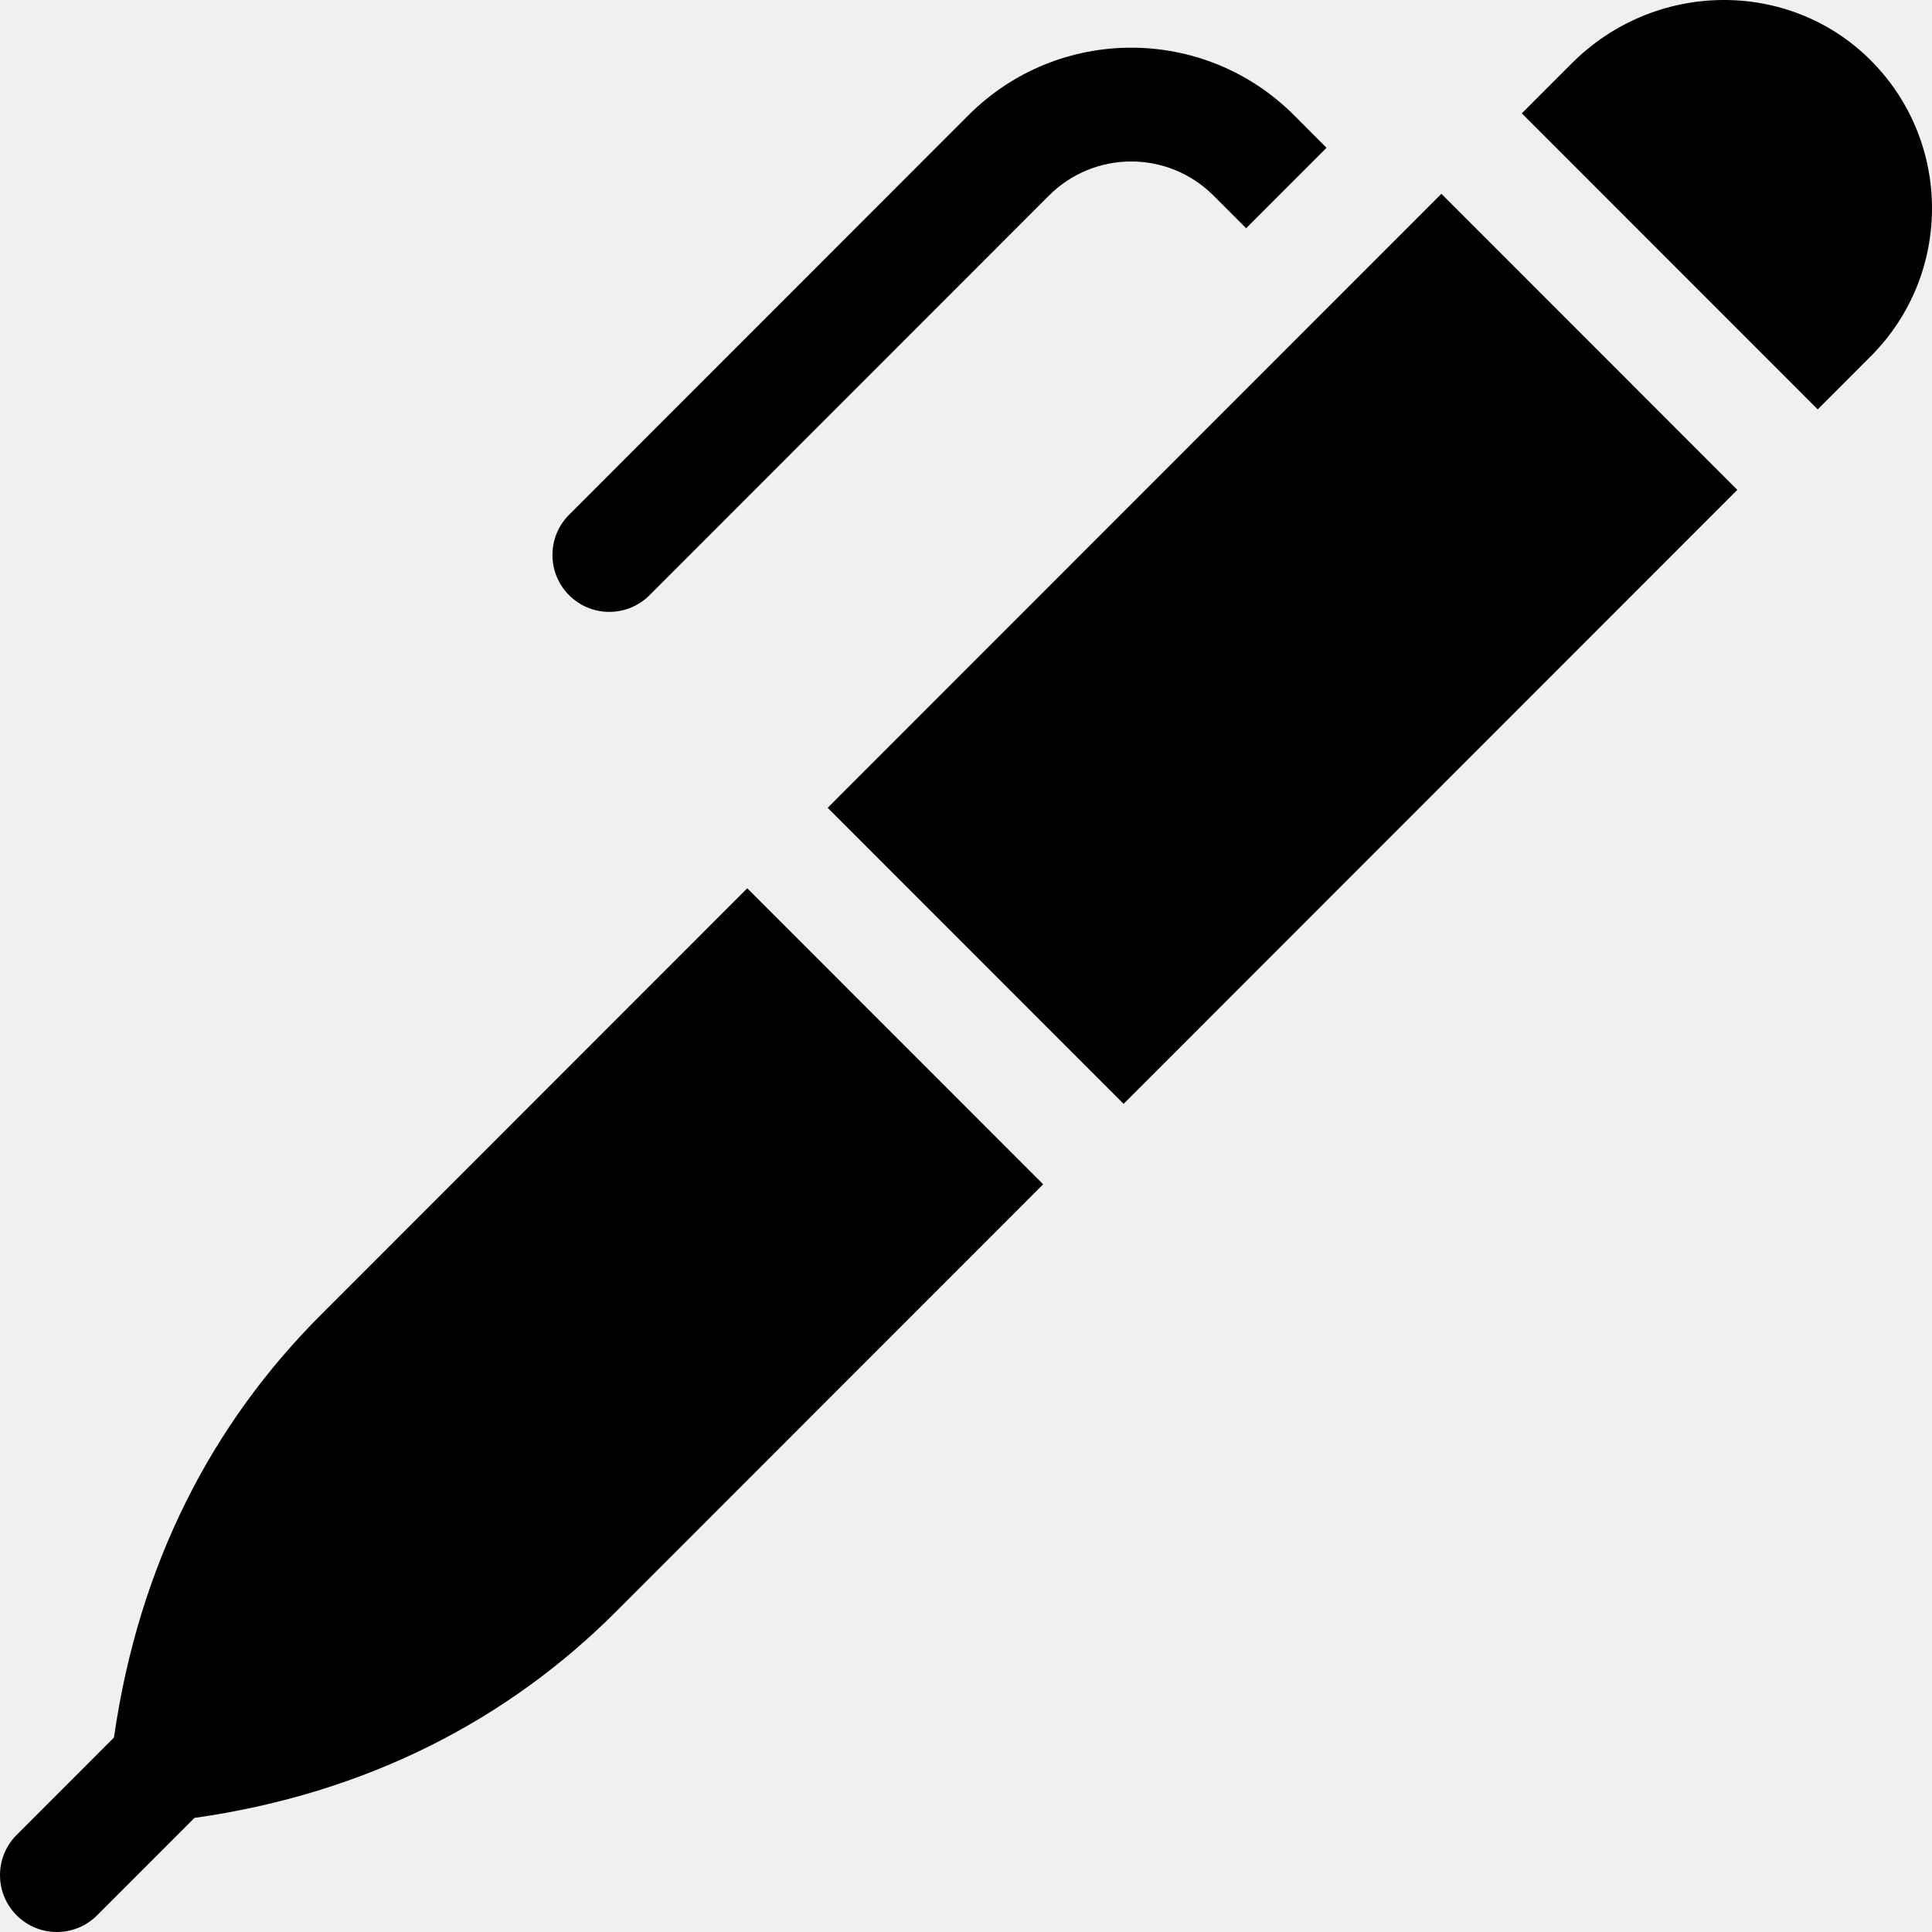
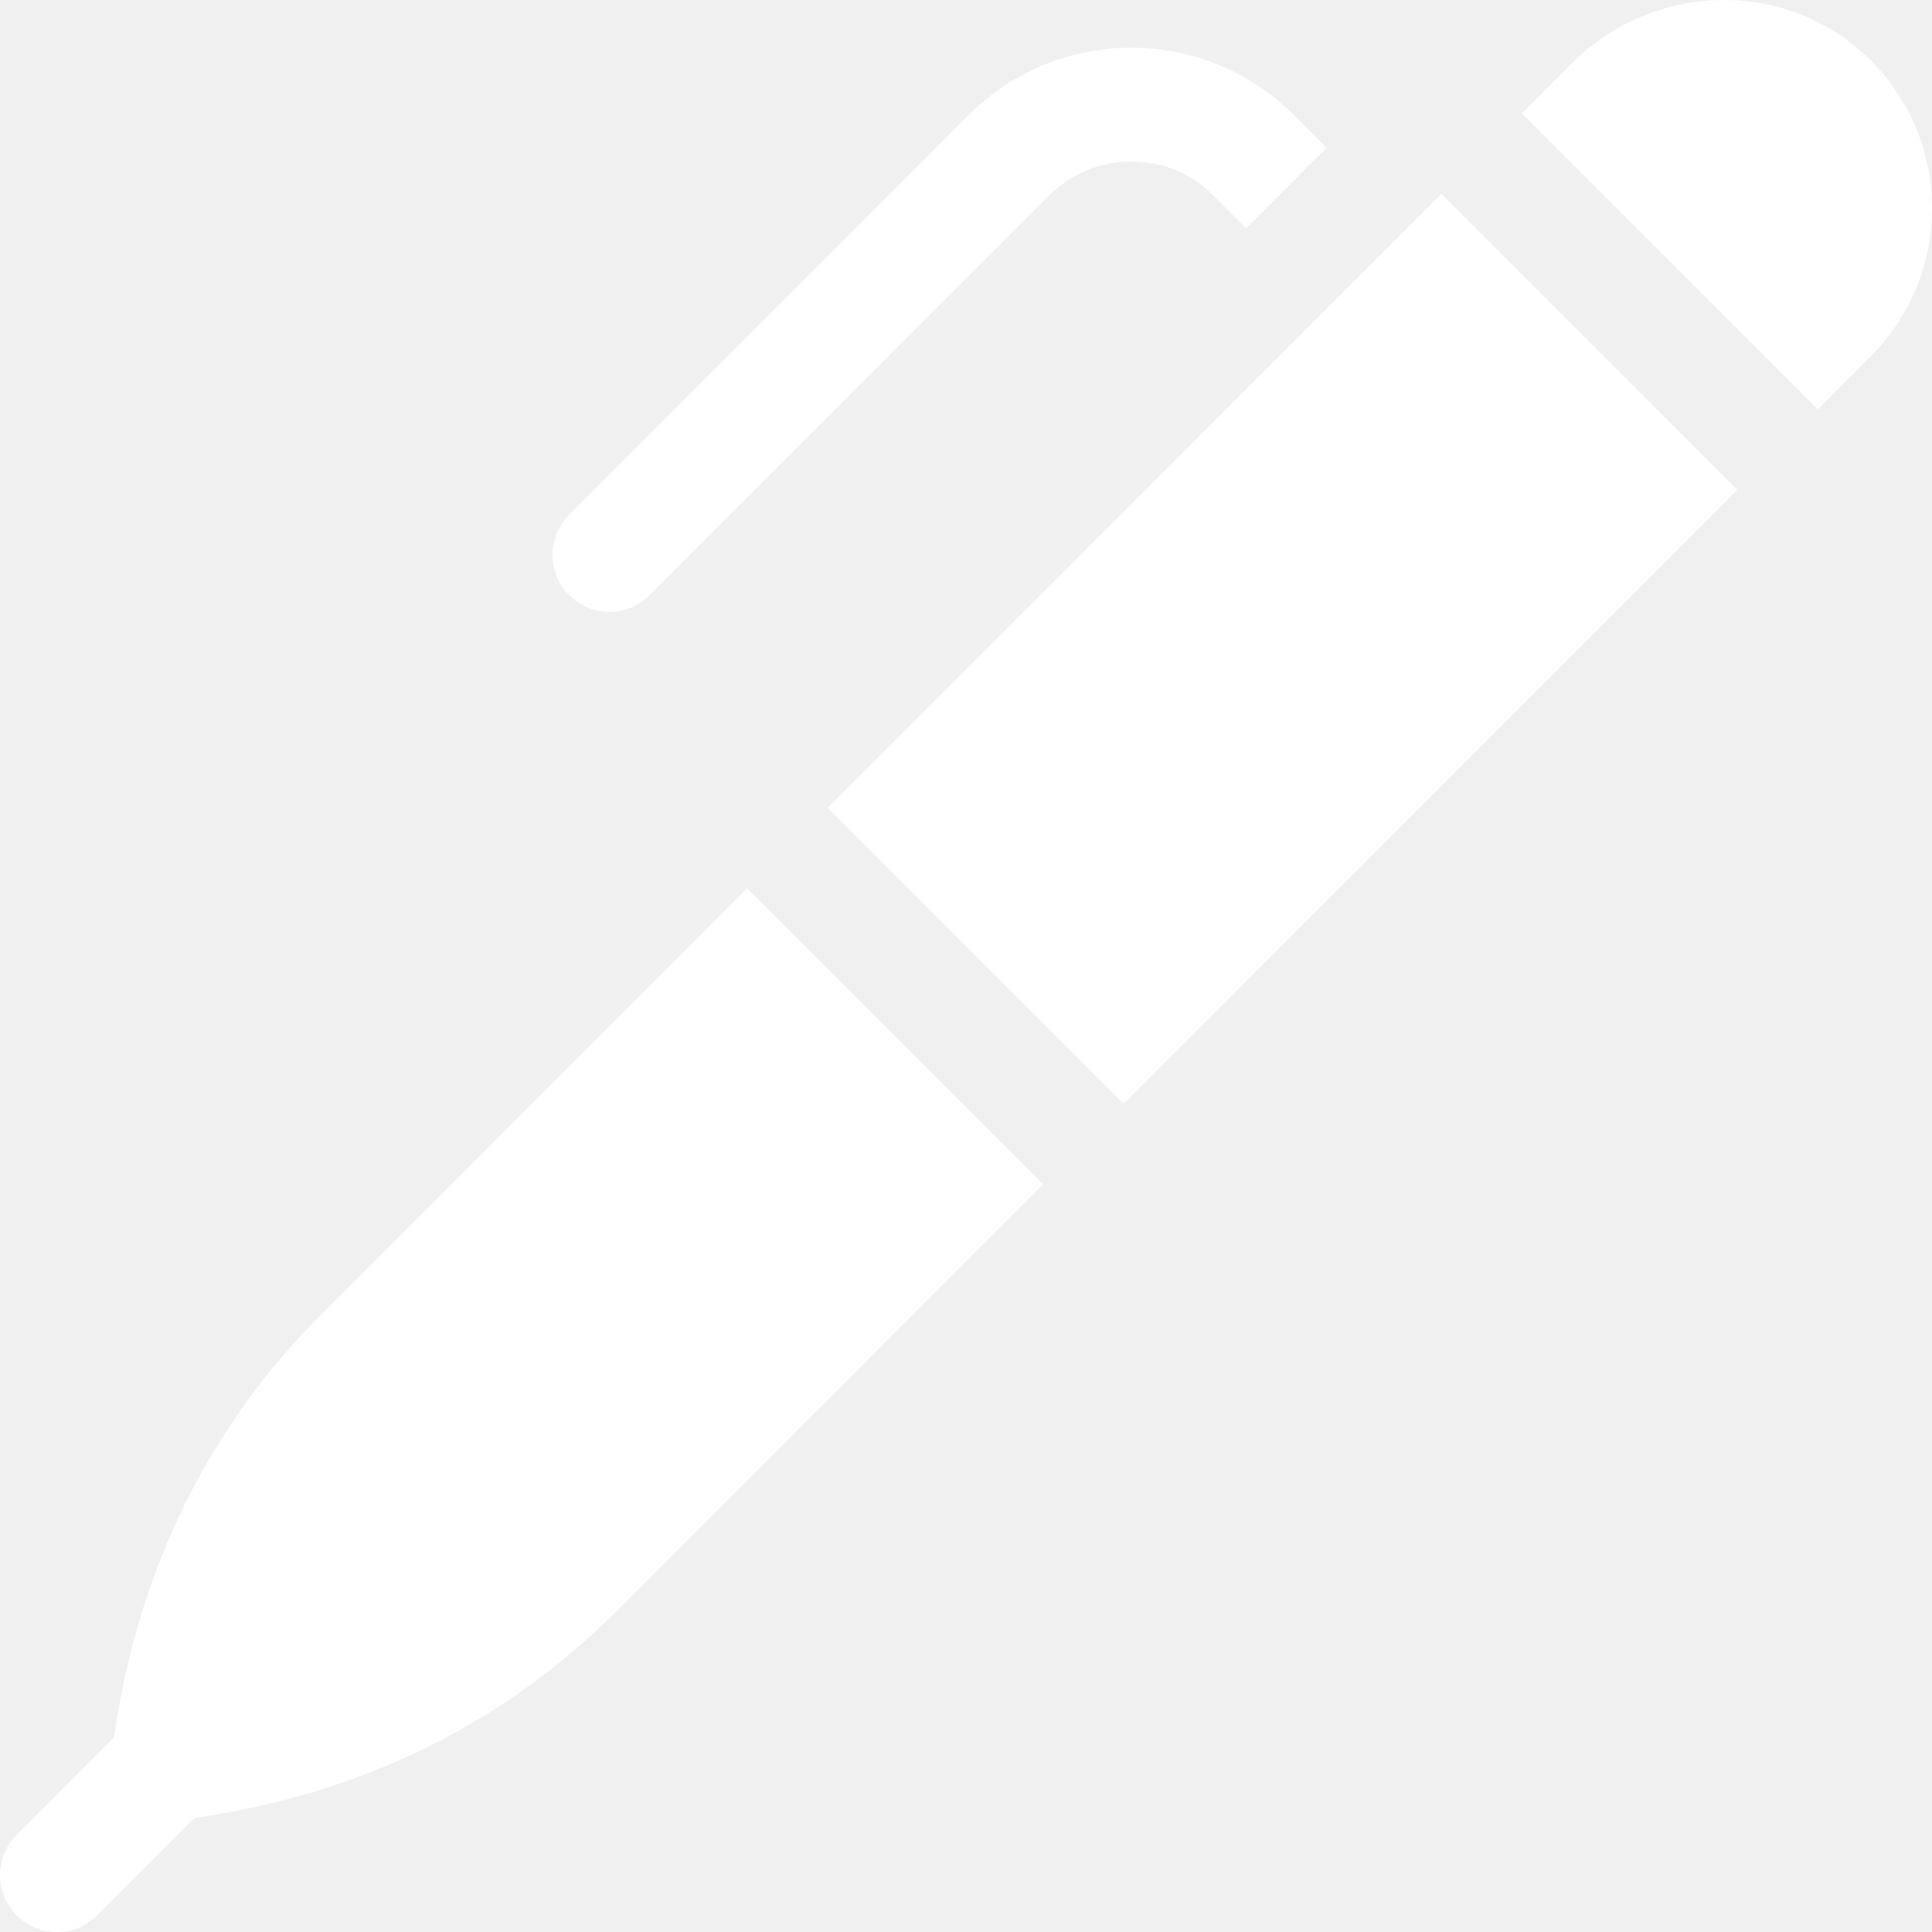
- <svg xmlns="http://www.w3.org/2000/svg" id="Capa_1" enable-background="new 0 0 510 510" height="512" viewBox="0 0 510 510" width="512">
+ <svg xmlns="http://www.w3.org/2000/svg" id="Capa_1" enable-background="new 0 0 510 510" height="512" viewBox="0 0 510 510" width="512" fill="#ffffff">
  <path d="m171.454 157.127c5.687-5.69 101.48-101.531 105.427-105.479 12.002-12.008 31.436-12.042 43.472 0l8.592 8.601c11.039-11.045 10.708-10.713 21.225-21.236l-8.582-8.601c-23.758-23.77-62.19-23.765-85.943 0l-105.416 105.469c-5.864 5.867-5.864 15.379 0 21.246 5.865 5.847 15.337 5.871 21.225 0z" />
  <path d="m84.577 347.22c-28.492 28.506-47.915 65.526-54.49 111.437v.01c-22.034 22.045-15.69 15.698-25.689 25.702-5.864 5.857-5.864 15.369 0 21.236 5.862 5.864 15.371 5.857 21.225 0 3.149-3.151 23.237-23.249 25.709-25.722 45.539-6.448 82.771-25.912 111.351-54.517l112.682-112.738-78.107-78.146z" />
  <path d="m218.484 213.236.01.01 78.107 78.146c118.002-118.061 91.018-91.066 162.008-162.079l-78.117-78.156c-17.574 17.564-52.588 52.617-162.008 162.079z" />
  <path d="m493.754 15.854c-21.536-21.466-56.901-21.086-78.827.851l-13.21 13.216 78.117 78.146 13.98-13.997c21.602-21.612 21.581-56.627-.06-78.216z" />
</svg>
